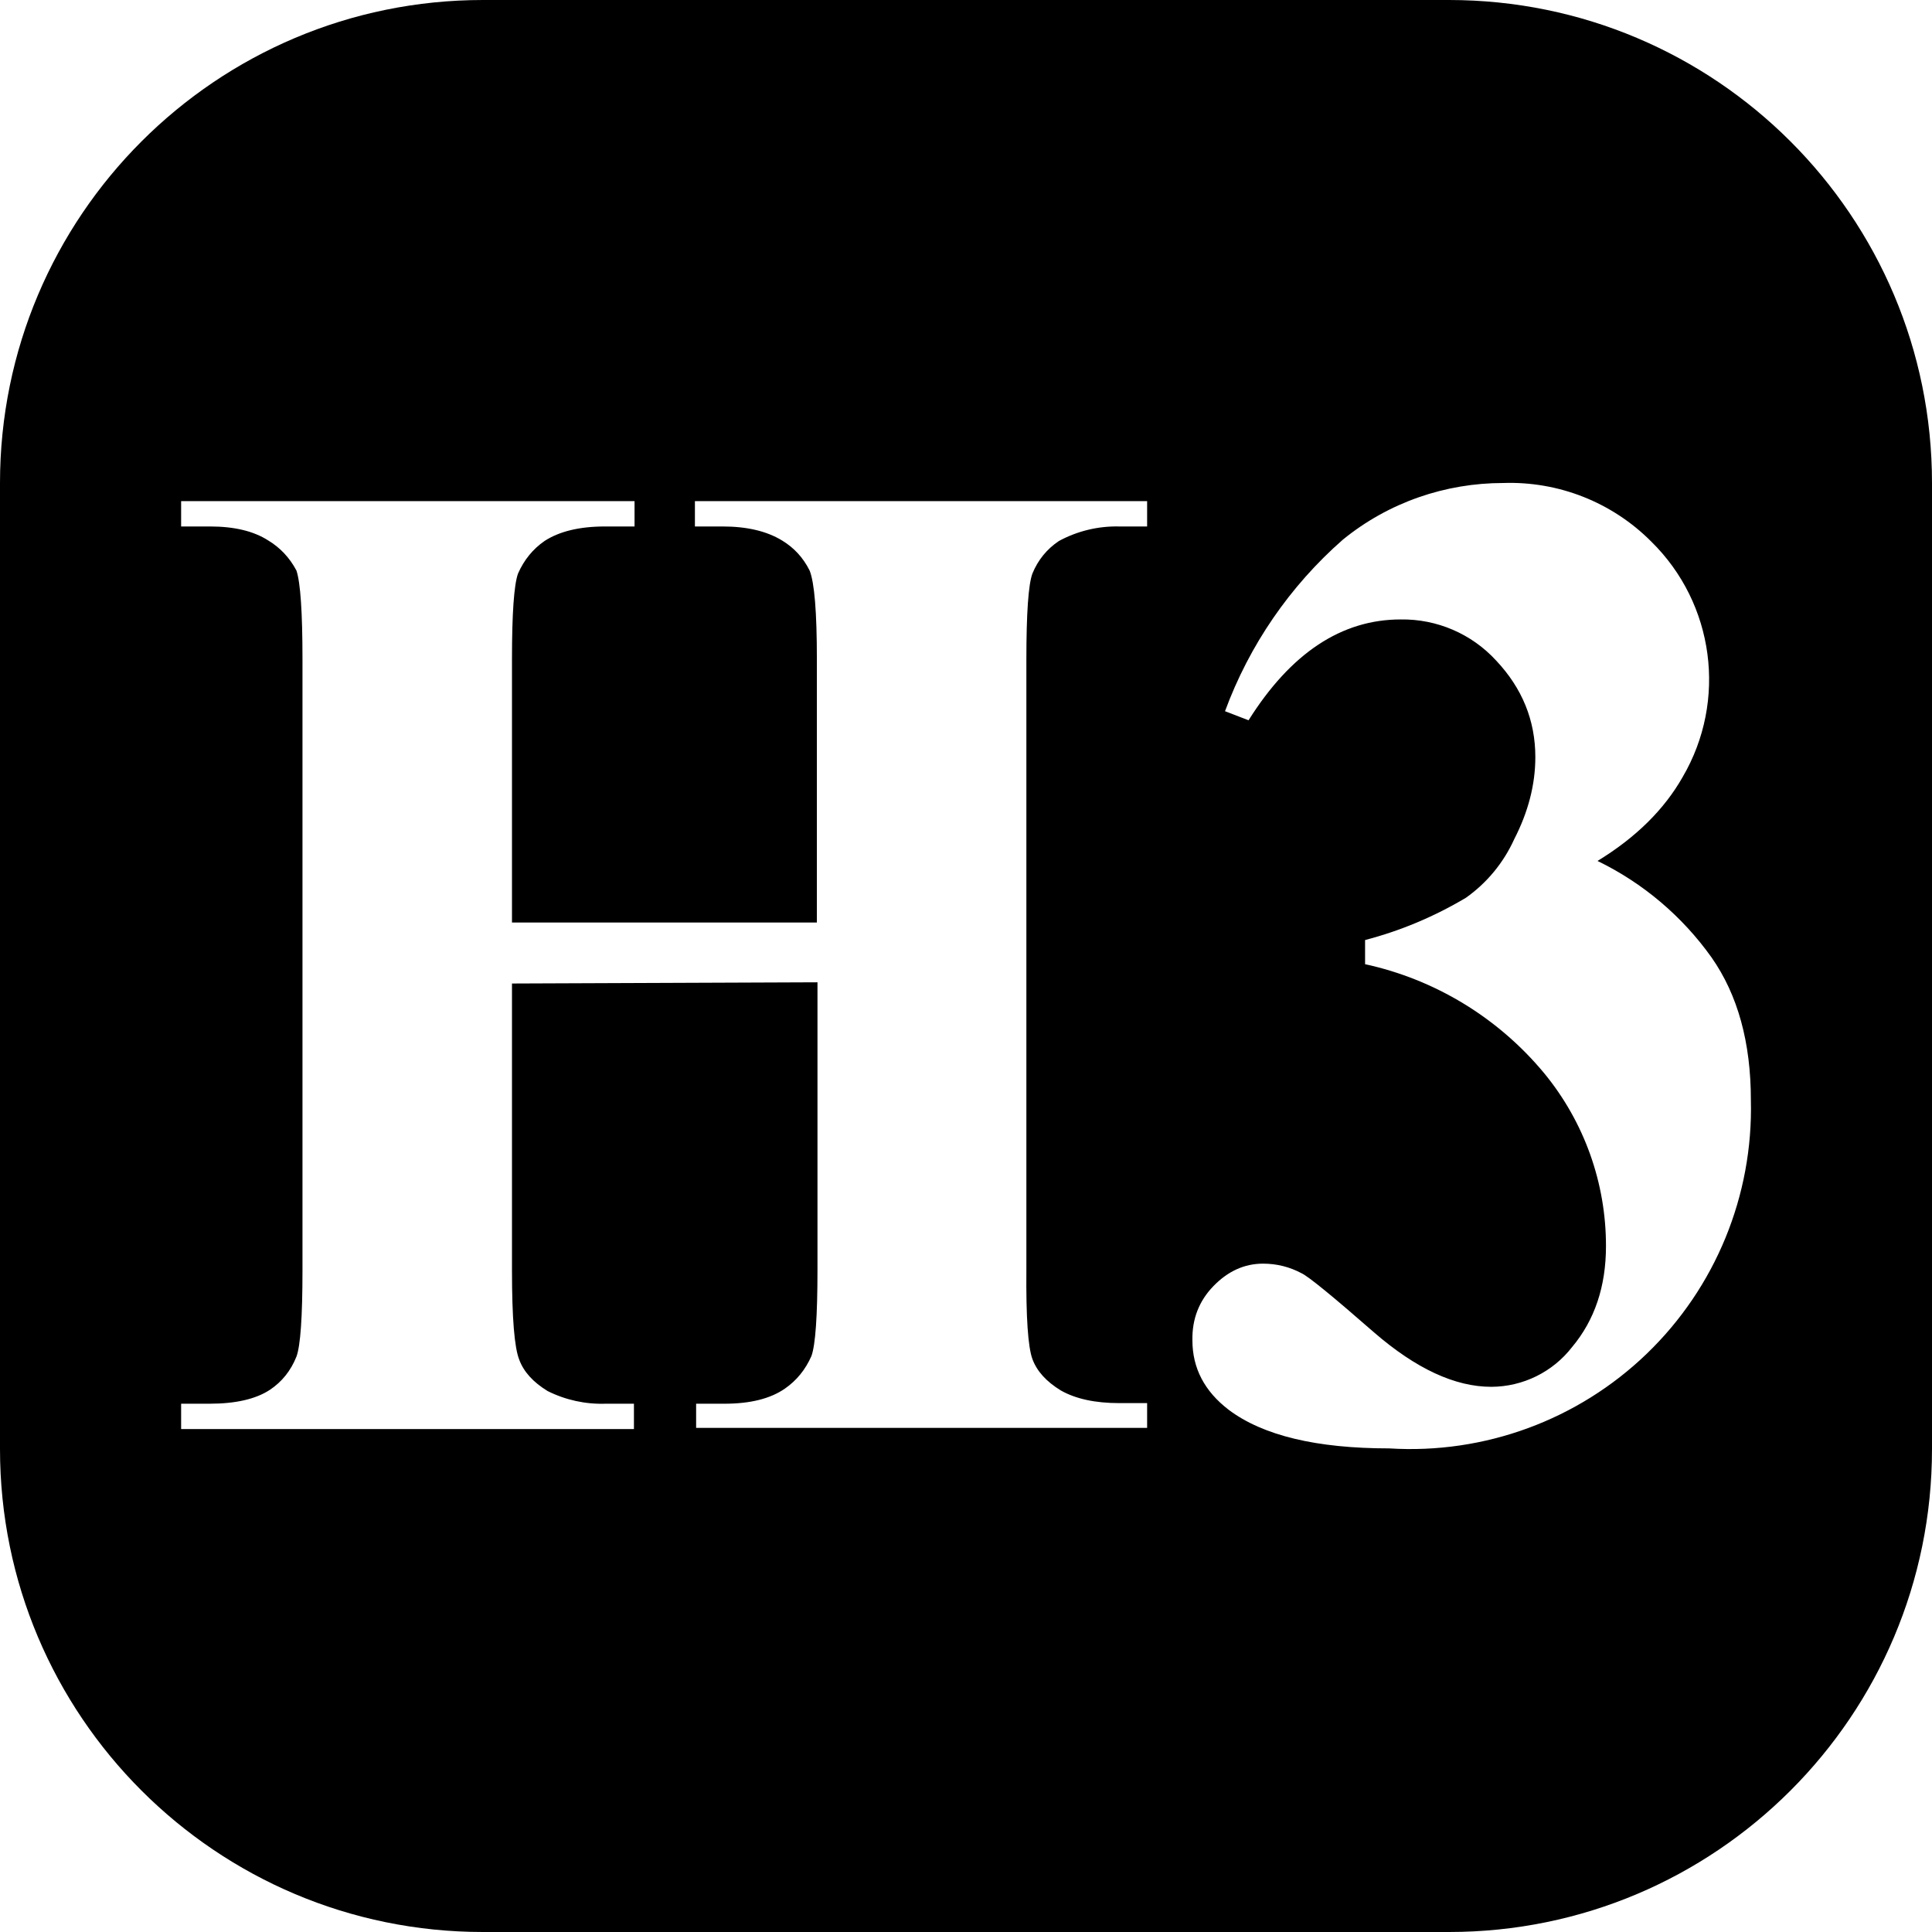
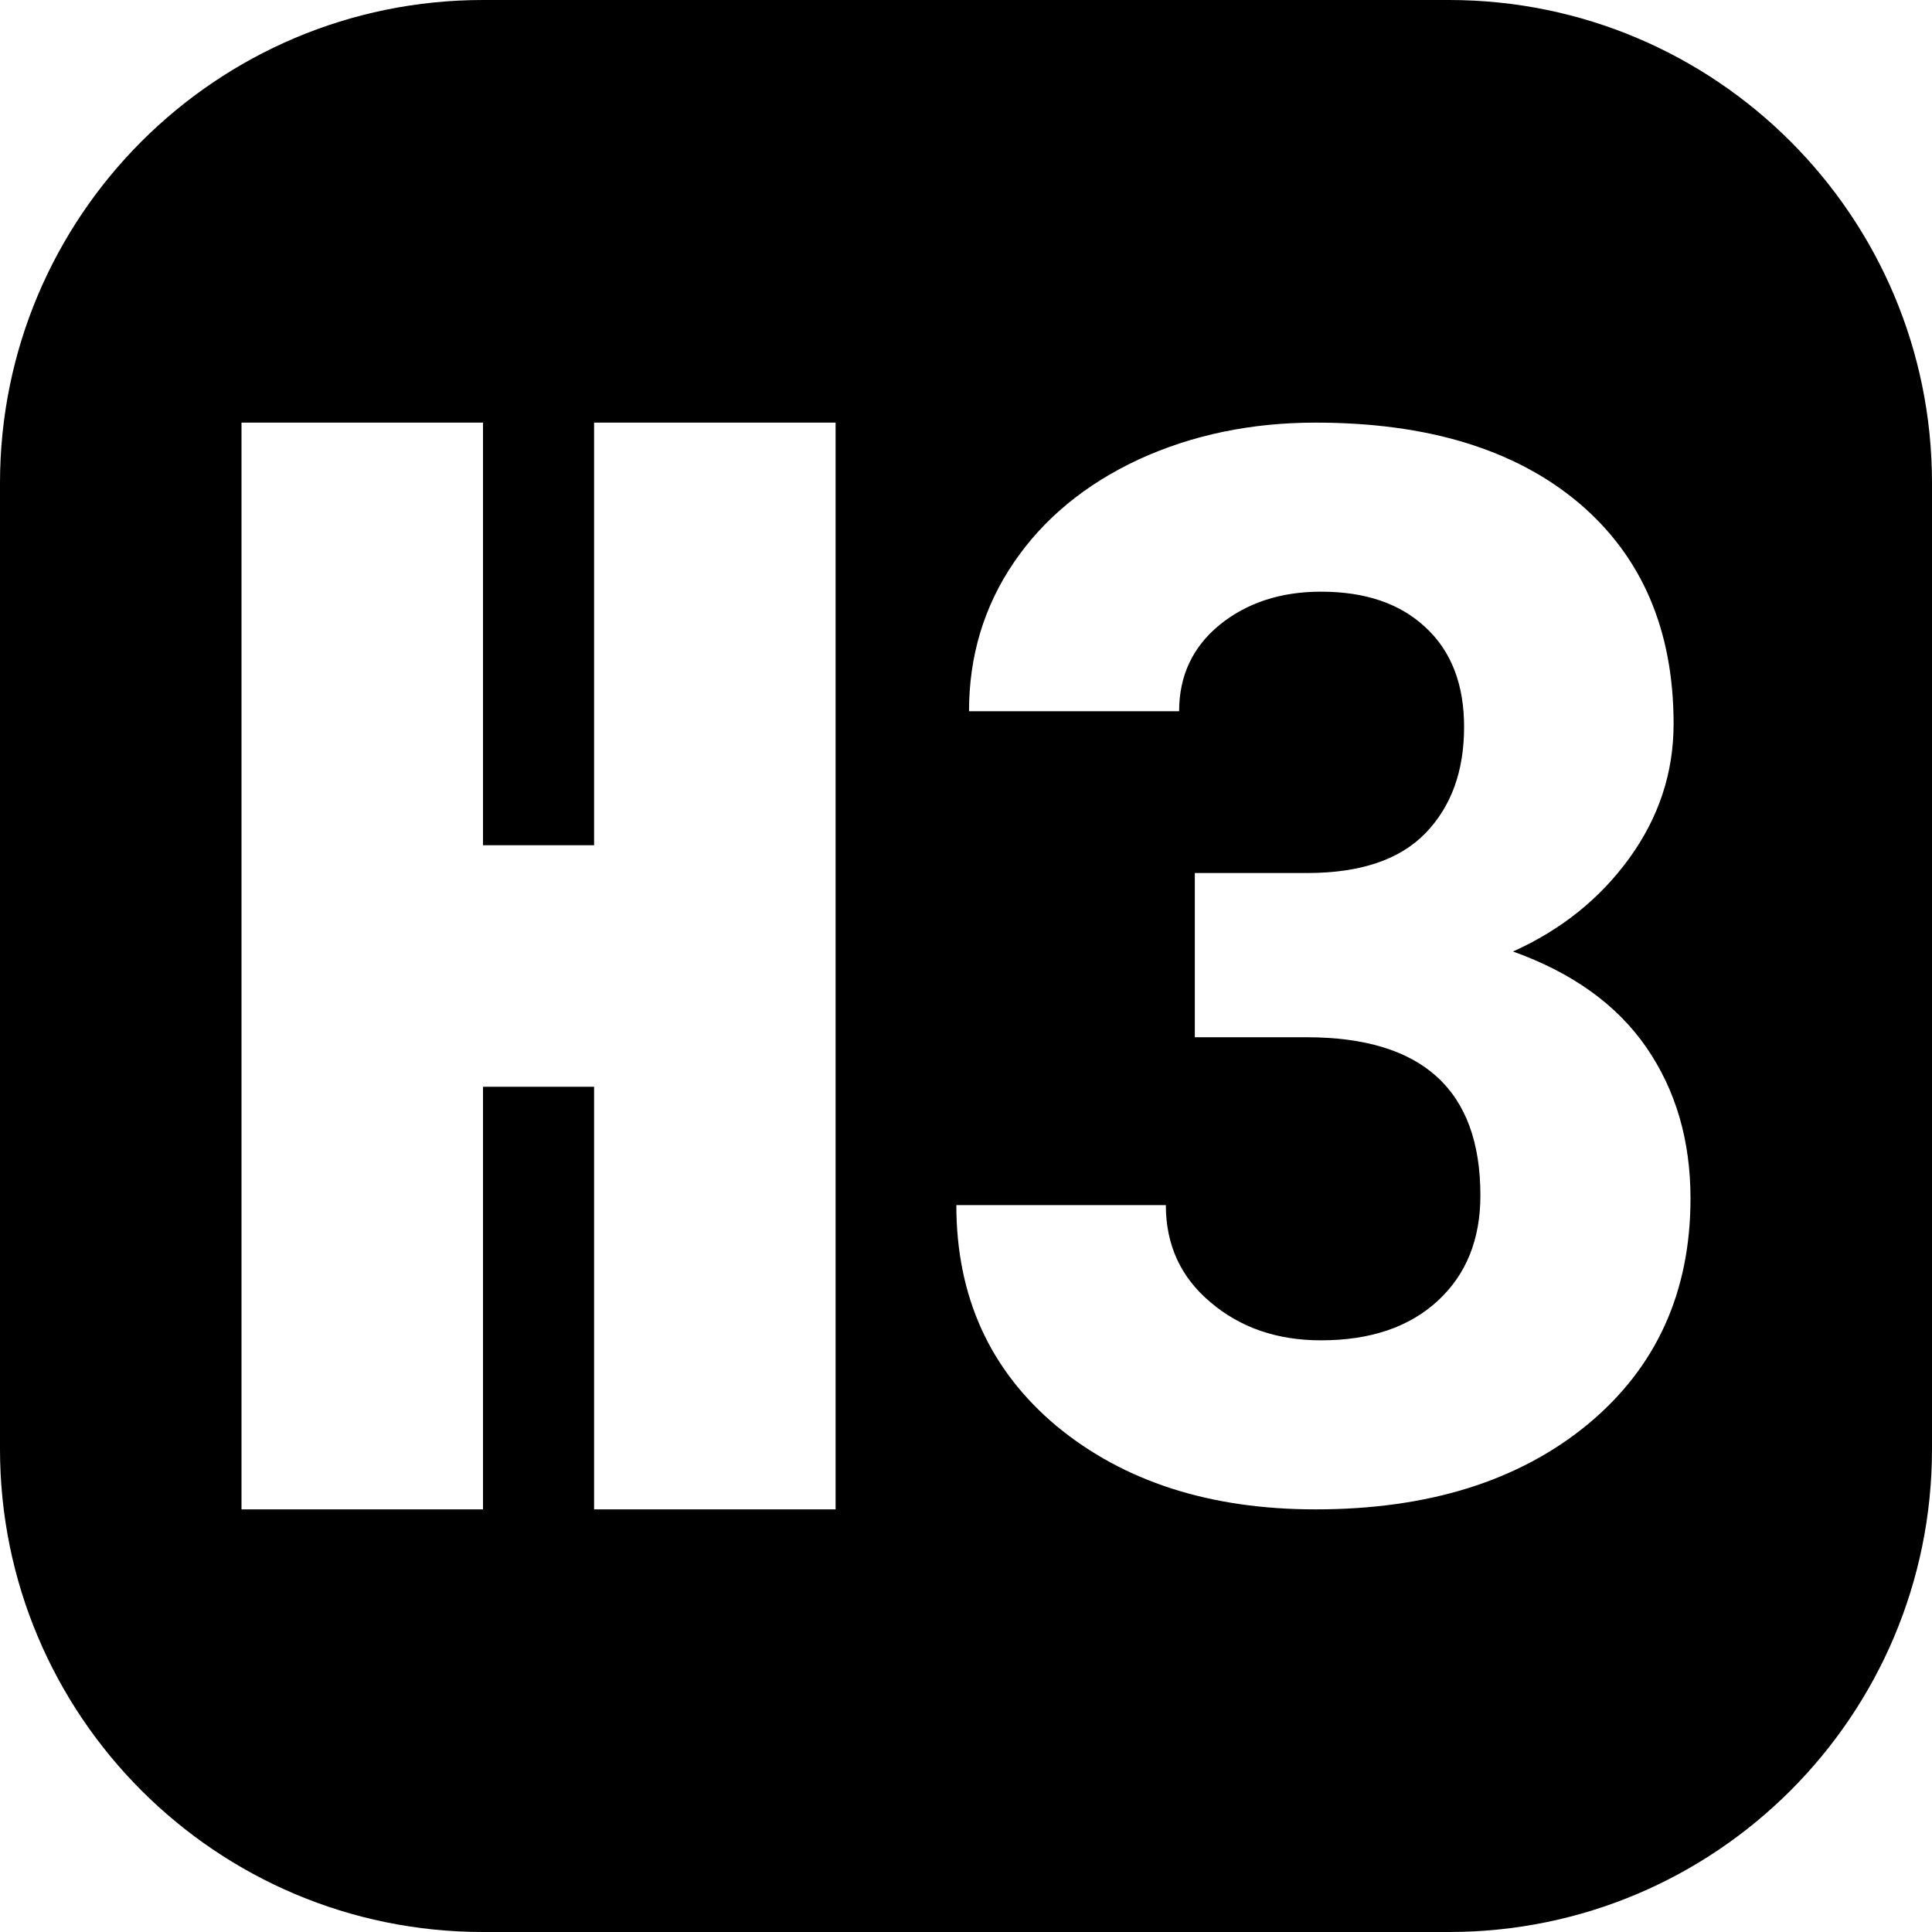
- <svg xmlns="http://www.w3.org/2000/svg" viewBox="0 0 32 32" xml:space="preserve" fill-rule="evenodd" clip-rule="evenodd" stroke-linejoin="round" stroke-miterlimit="2">
-   <path d="M24 0a8 8 0 0 1 8 8v16a8 8 0 0 1-8 8H8a8 8 0 0 1-8-8V8a8 8 0 0 1 8-8zM8.48 16.29l5.06-.02v4.76q0 1.15-.1 1.43-.15.34-.44.54-.36.25-1 .25h-.47v.4H19v-.41h-.46q-.6 0-.97-.21-.36-.22-.47-.52t-.1-1.48v-10.1q0-1.16.1-1.43.14-.34.44-.54a2 2 0 0 1 1-.24H19V8.3h-7.49v.42h.46q.6 0 .98.23.3.18.46.5.12.3.12 1.47v4.36H8.48v-4.36q0-1.14.1-1.42.15-.34.44-.54.37-.24 1-.24h.49V8.3H3v.42h.48q.6 0 .96.23.3.18.47.5.1.3.1 1.47v10.12q0 1.16-.1 1.43-.14.35-.44.55-.35.23-1 .23H3v.42h7.5v-.42h-.47a2 2 0 0 1-.96-.21q-.36-.22-.47-.52-.12-.3-.12-1.48zm14.13-.32c1.15.25 2.2.88 2.97 1.81a4.5 4.5 0 0 1 1.02 2.86q0 1-.56 1.67a1.7 1.7 0 0 1-1.34.66q-.9 0-1.94-.9-1.03-.9-1.2-.98-.3-.16-.64-.16-.46 0-.82.37t-.35.9q0 .69.6 1.15.85.64 2.66.64A5.64 5.64 0 0 0 29 18.22q0-1.43-.65-2.36a5 5 0 0 0-1.89-1.6q.95-.58 1.41-1.39a3.2 3.2 0 0 0-.52-3.9A3.3 3.3 0 0 0 24.9 8c-.96 0-1.9.32-2.66.94a7 7 0 0 0-1.95 2.84l.39.15q1.05-1.67 2.52-1.67a2.1 2.1 0 0 1 1.58.68q.65.69.65 1.6 0 .68-.35 1.36a2.4 2.4 0 0 1-.8.97q-.79.47-1.67.7z" />
+ <svg xmlns="http://www.w3.org/2000/svg" viewBox="0 0 32 32">
+   <path d="M0 0h32v32H0z" fill="none" />
+   <path d="M8 0H24A8 8 0 0 1 32 8V24A8 8 0 0 1 24 32H8A8 8 0 0 1 0 24V8A8 8 0 0 1 8 0ZM4 25L8 25L8 18L9.84 18L9.84 25L13.84 25L13.84 7L9.84 7L9.84 14L8 14L8 7L4 7ZM19.79 17.18L21.64 17.18L21.64 17.18Q24.52 17.18 24.52 19.8L24.52 19.8Q24.52 20.89 23.82 21.54Q23.11 22.2 21.88 22.2L21.88 22.2Q20.79 22.2 20.05 21.57Q19.31 20.95 19.31 19.96L15.84 19.96L15.84 19.96Q15.84 22.23 17.5 23.62Q19.17 25 21.79 25L21.79 25Q24.59 25 26.3 23.59Q28 22.18 28 19.85L28 19.85Q28 18.41 27.27 17.35Q26.54 16.29 25.06 15.76L25.06 15.76Q26.26 15.22 26.99 14.21Q27.72 13.2 27.72 11.99L27.72 11.99Q27.72 9.66 26.15 8.33Q24.57 7 21.79 7L21.79 7Q20.19 7 18.86 7.61Q17.53 8.23 16.79 9.32Q16.05 10.41 16.05 11.78L19.53 11.78L19.53 11.78Q19.53 10.9 20.2 10.35Q20.88 9.8 21.88 9.8L21.88 9.8Q22.98 9.8 23.61 10.39Q24.25 10.98 24.25 12.04L24.25 12.04Q24.25 13.14 23.61 13.8Q22.97 14.46 21.65 14.46L19.79 14.46L19.79 17.18Z" />
</svg>
